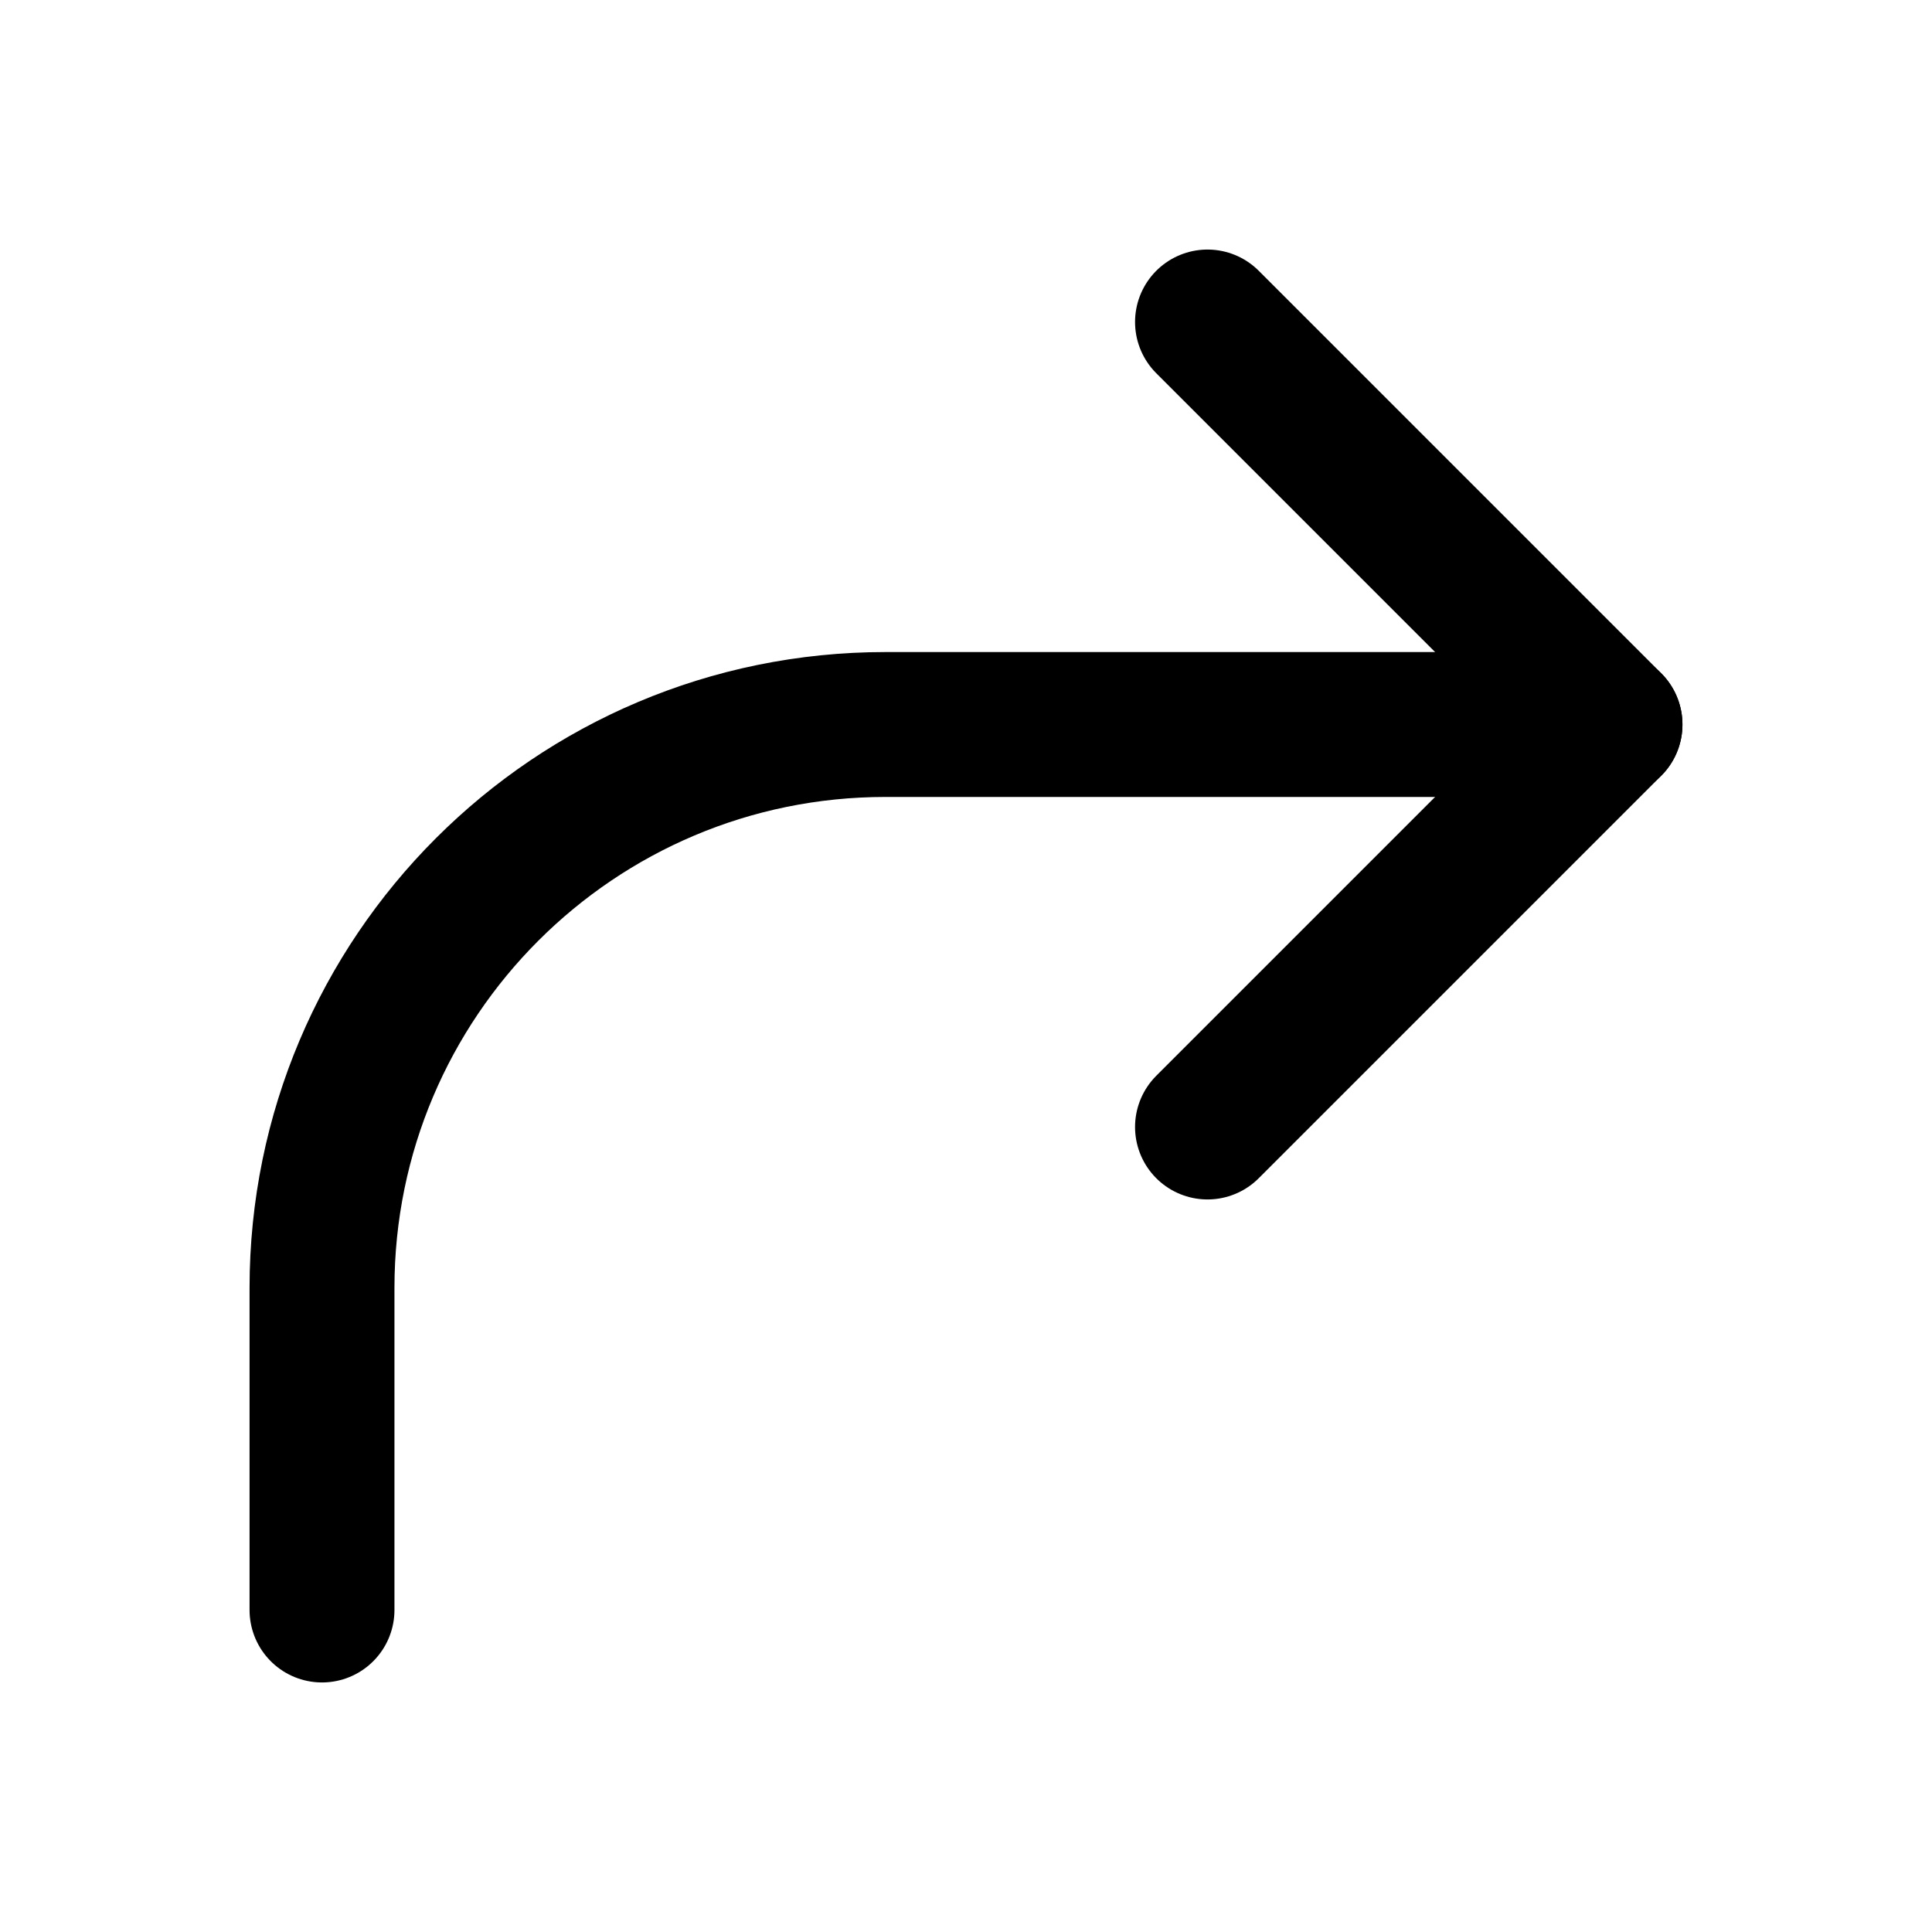
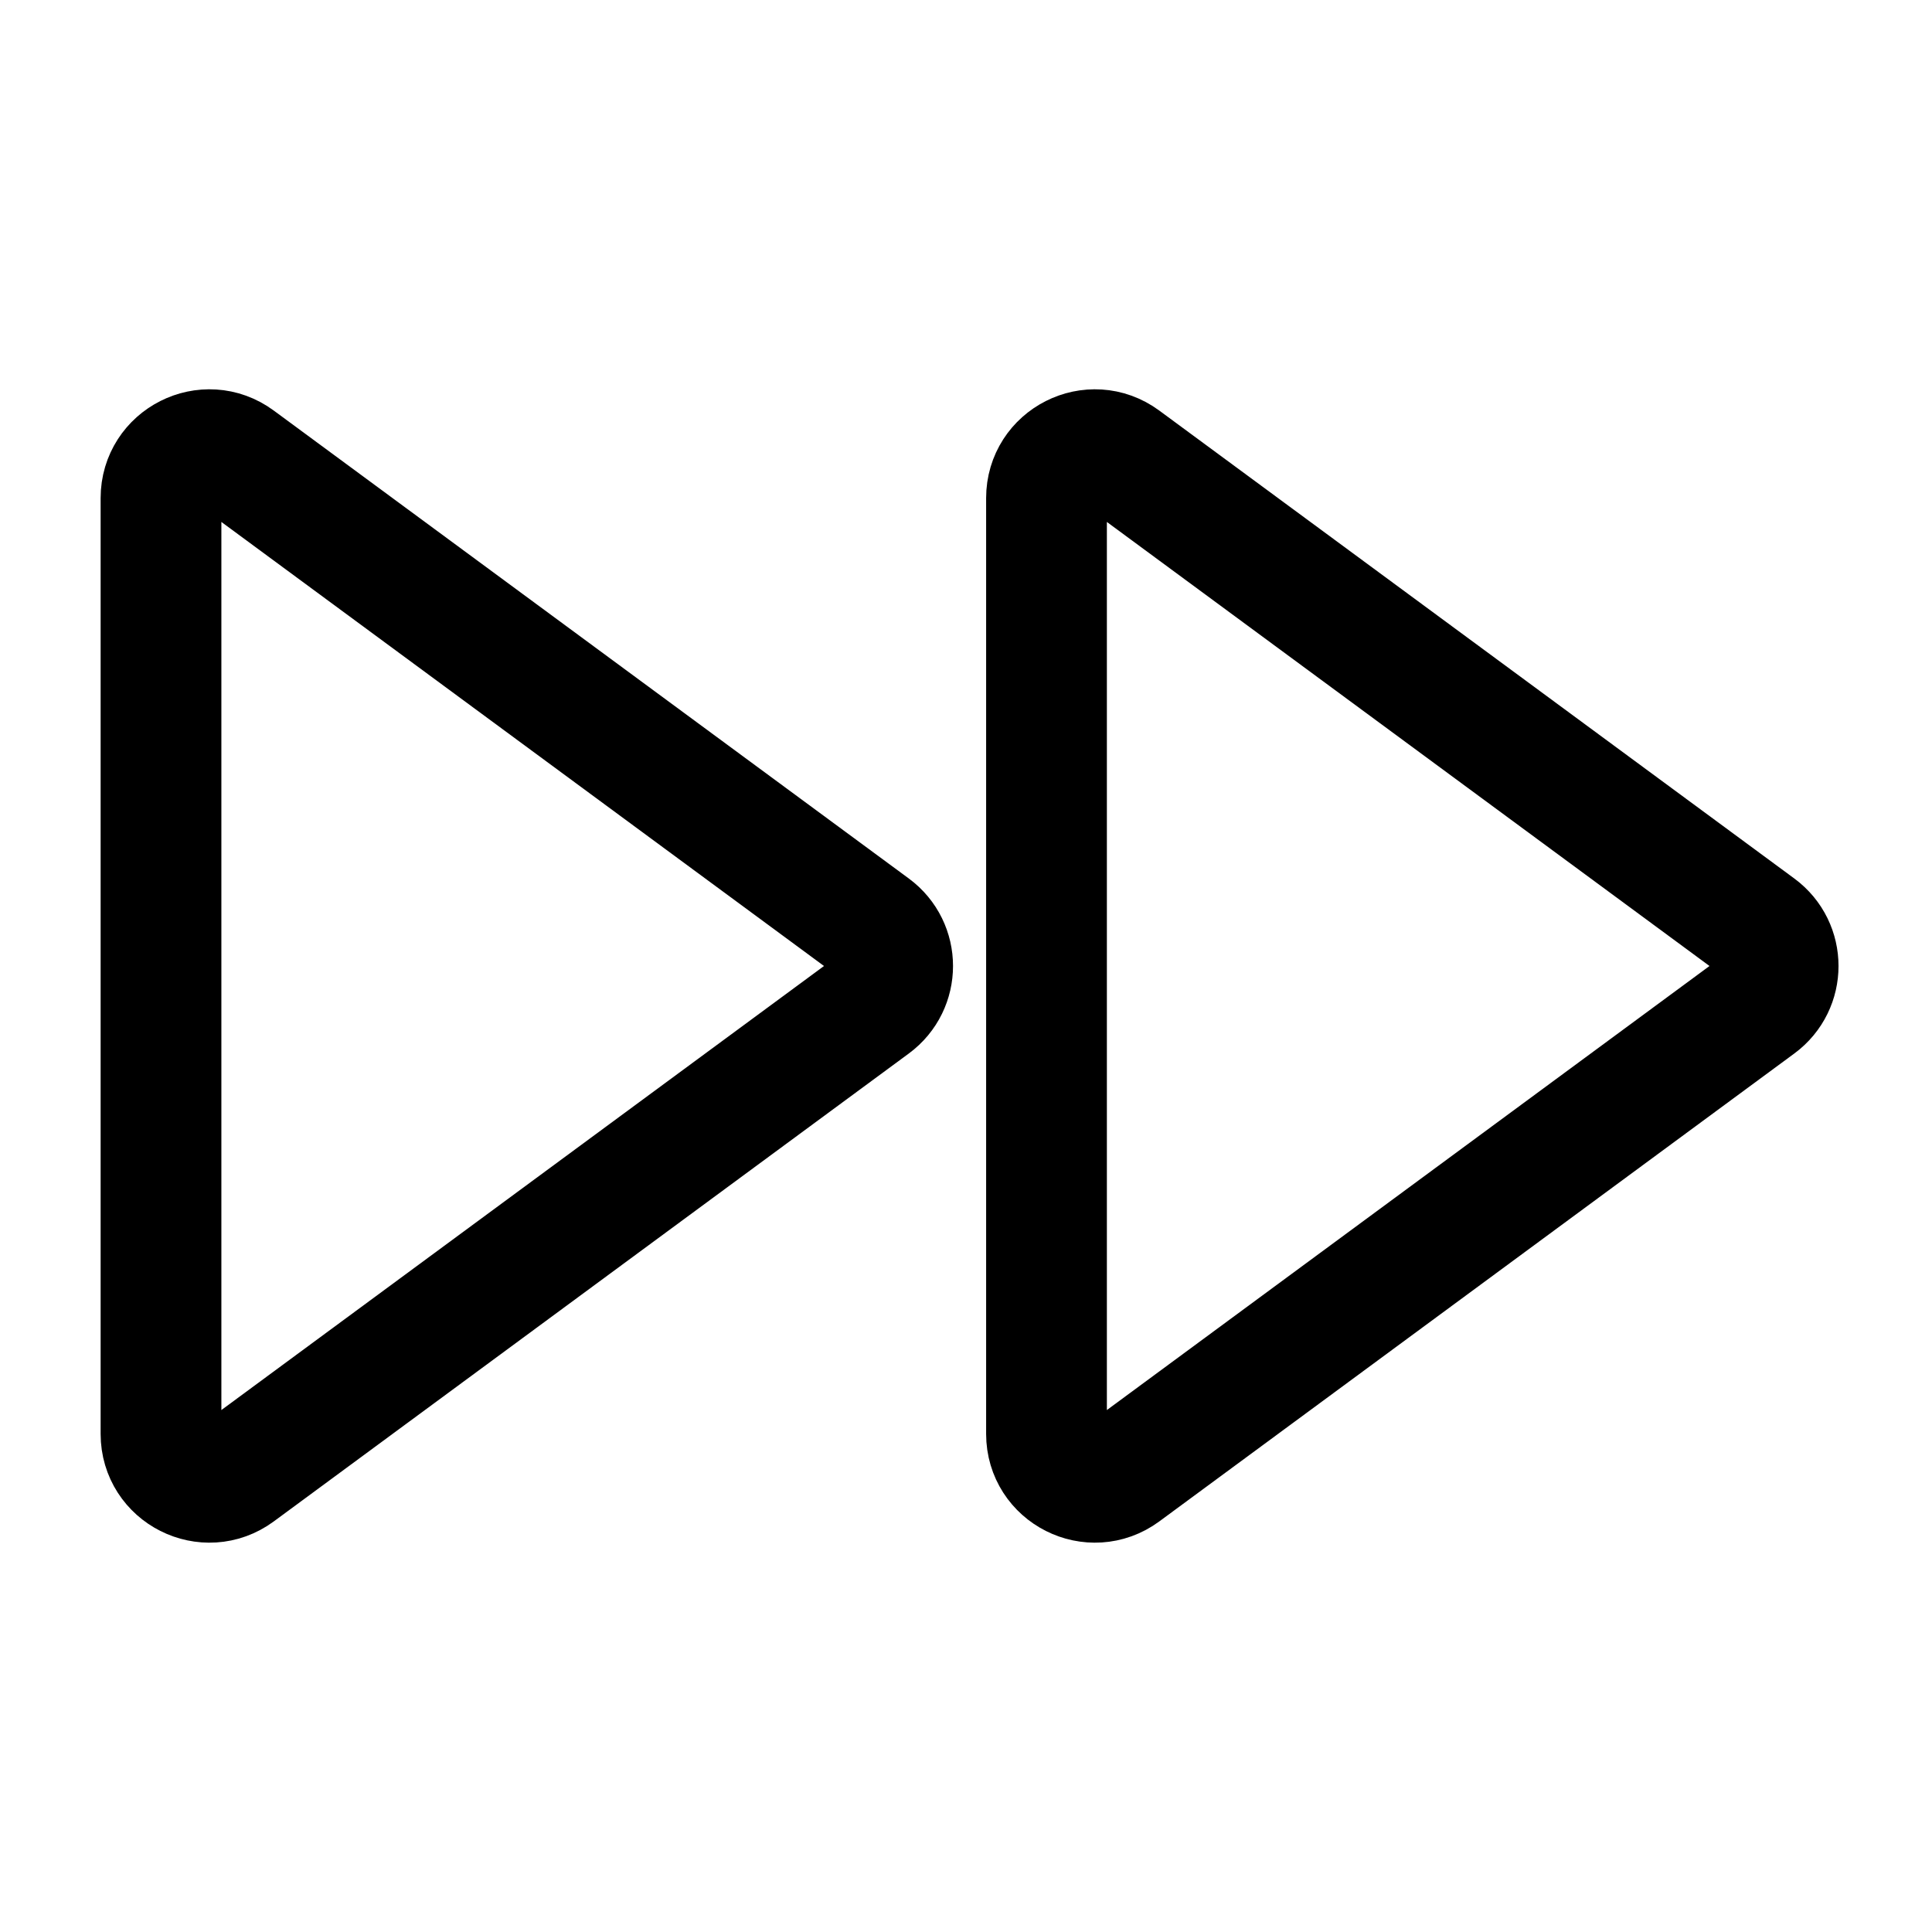
- <svg xmlns="http://www.w3.org/2000/svg" viewBox="0 0 24 24" fill="none" stroke="currentColor" stroke-width="1.8" stroke-linecap="round" stroke-linejoin="round">
-   <path d="M15 14l5-5-5-5" />
-   <path d="M20 9h-9a7 7 0 0 0-7 7v4" />
+ <svg xmlns="http://www.w3.org/2000/svg" width="24" height="24" stroke-width="1.5" viewBox="0 0 24 24" fill="none">
+   <path d="M2.956 5.704C2.56 5.412 2 5.695 2 6.187V17.813C2 18.305 2.56 18.587 2.956 18.296L10.845 12.483C11.17 12.243 11.17 11.757 10.845 11.517L2.956 5.704Z" stroke="currentColor" stroke-linecap="round" stroke-linejoin="round" />
+   <path d="M13.956 5.704C13.56 5.412 13 5.695 13 6.187V17.813C13 18.305 13.56 18.587 13.956 18.296L21.845 12.483C22.17 12.243 22.17 11.757 21.845 11.517L13.956 5.704Z" stroke="currentColor" stroke-linecap="round" stroke-linejoin="round" />
</svg>
